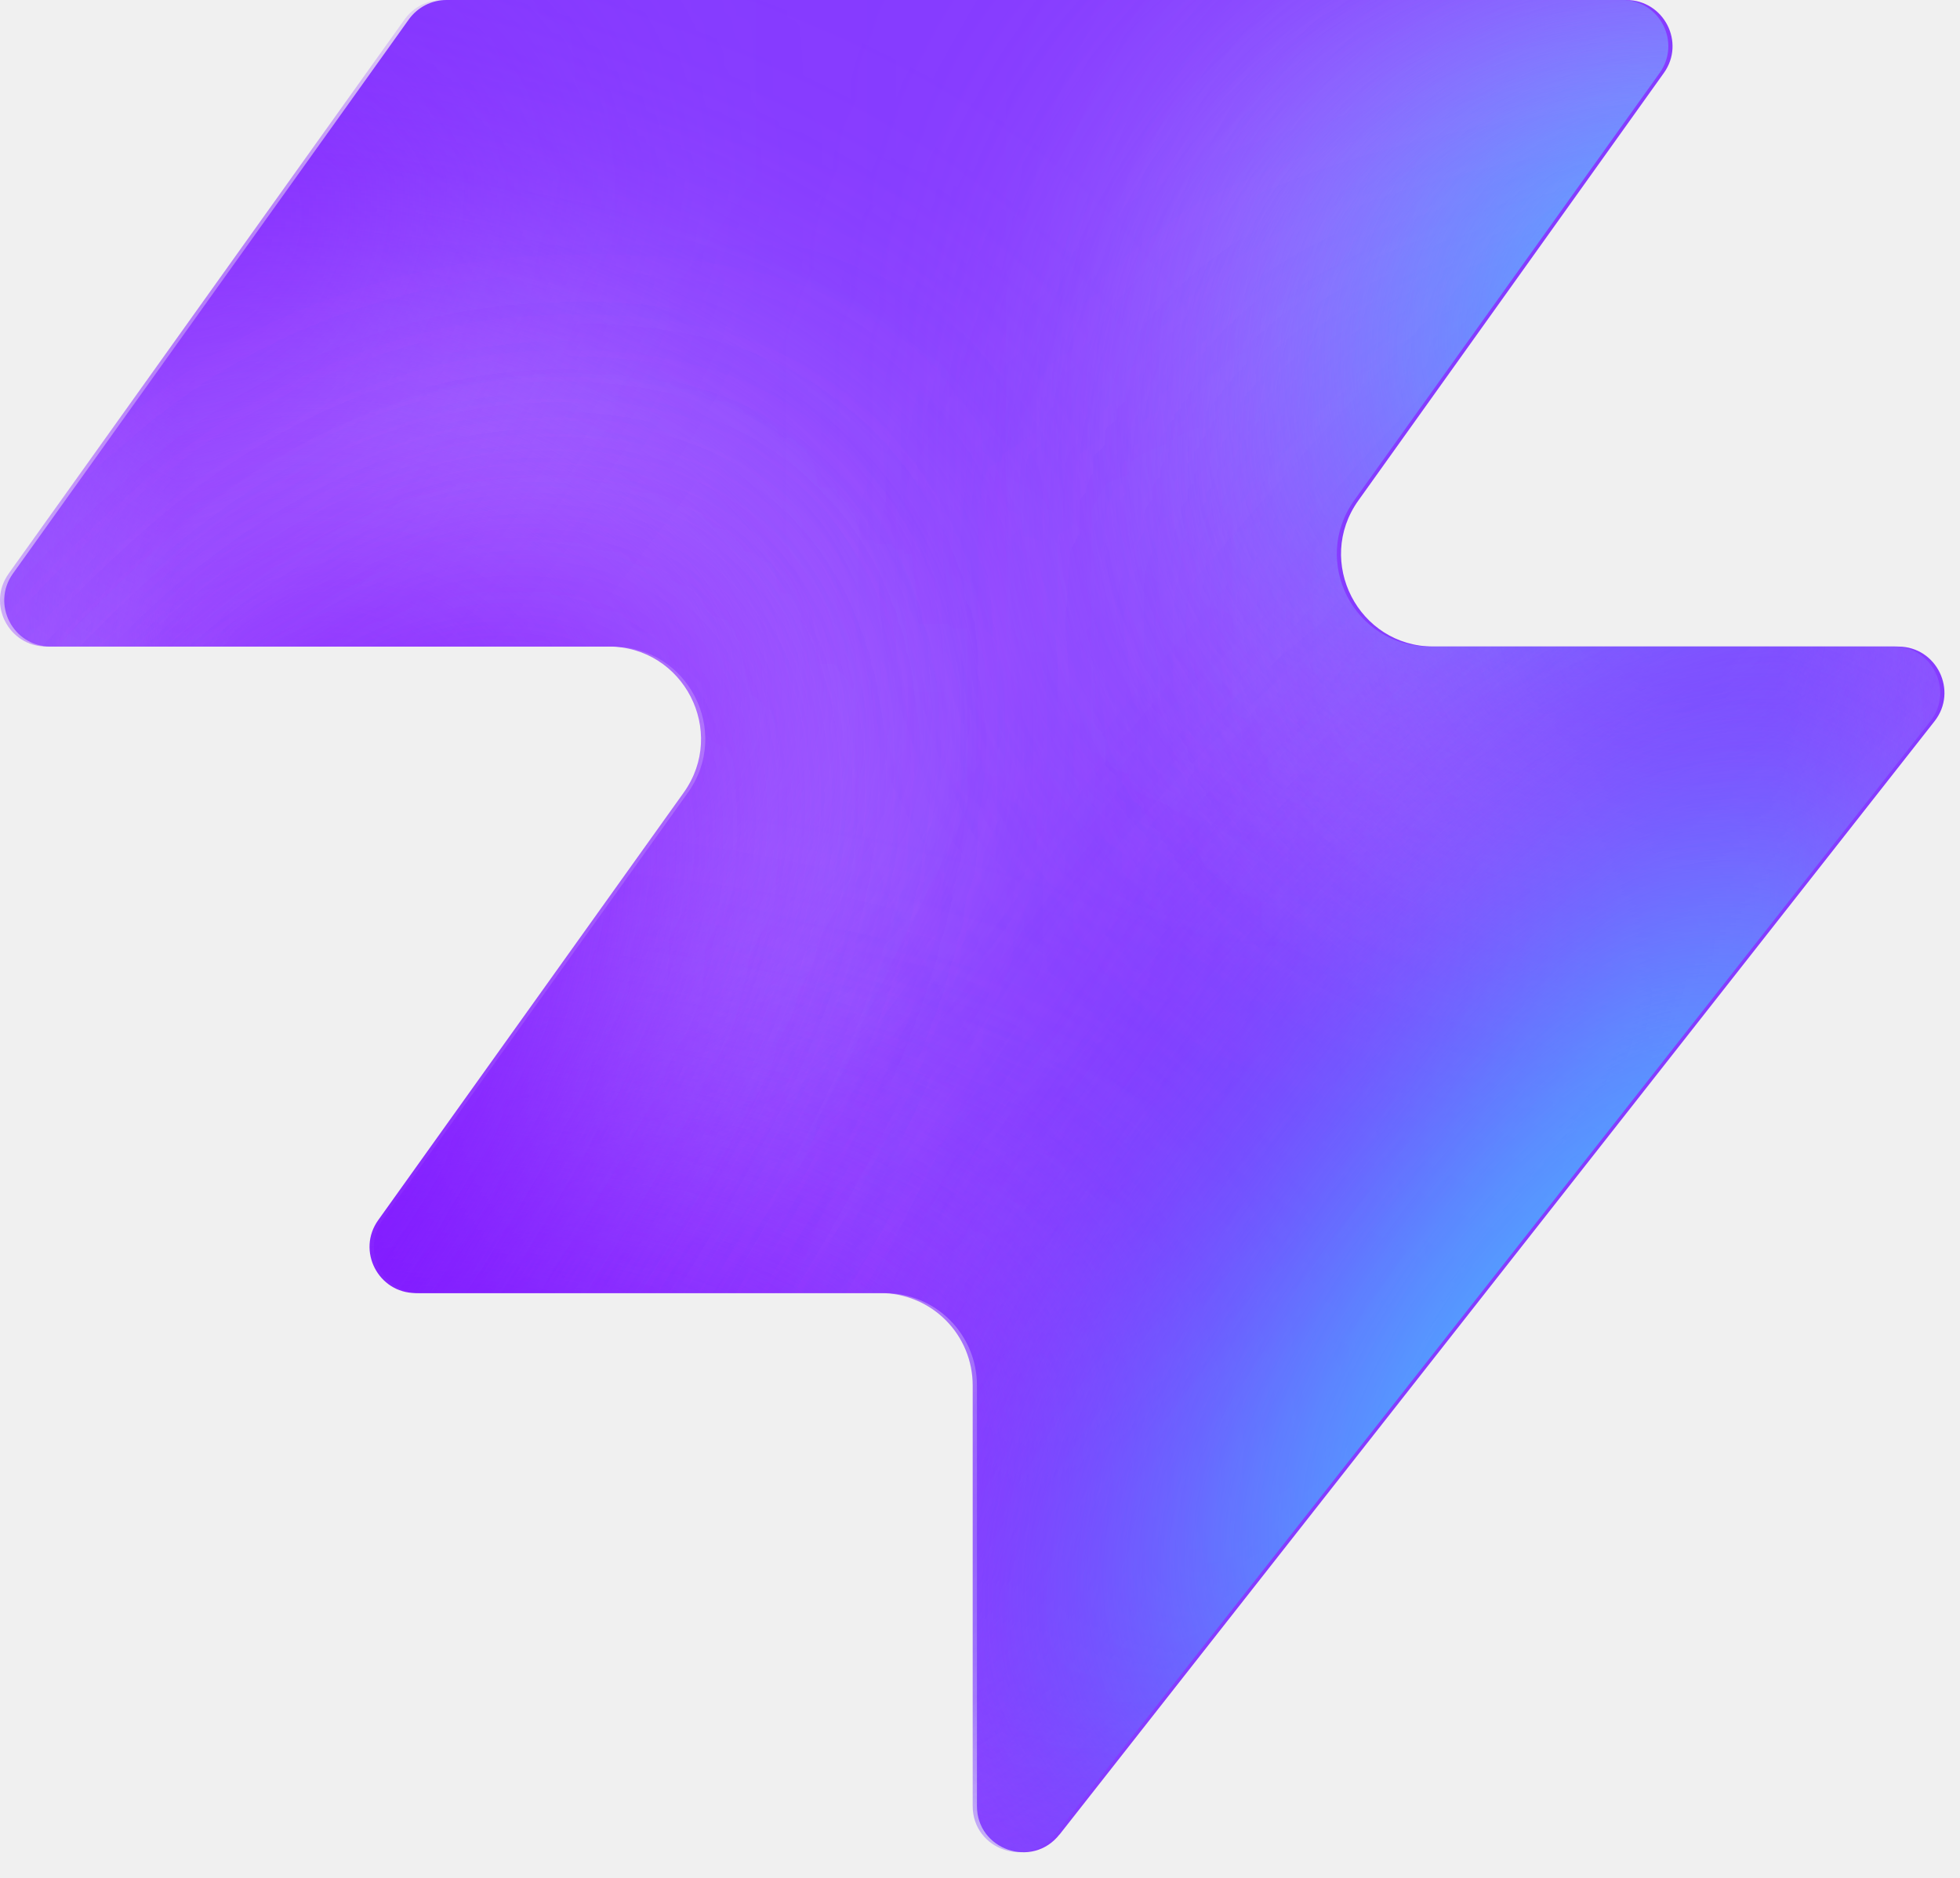
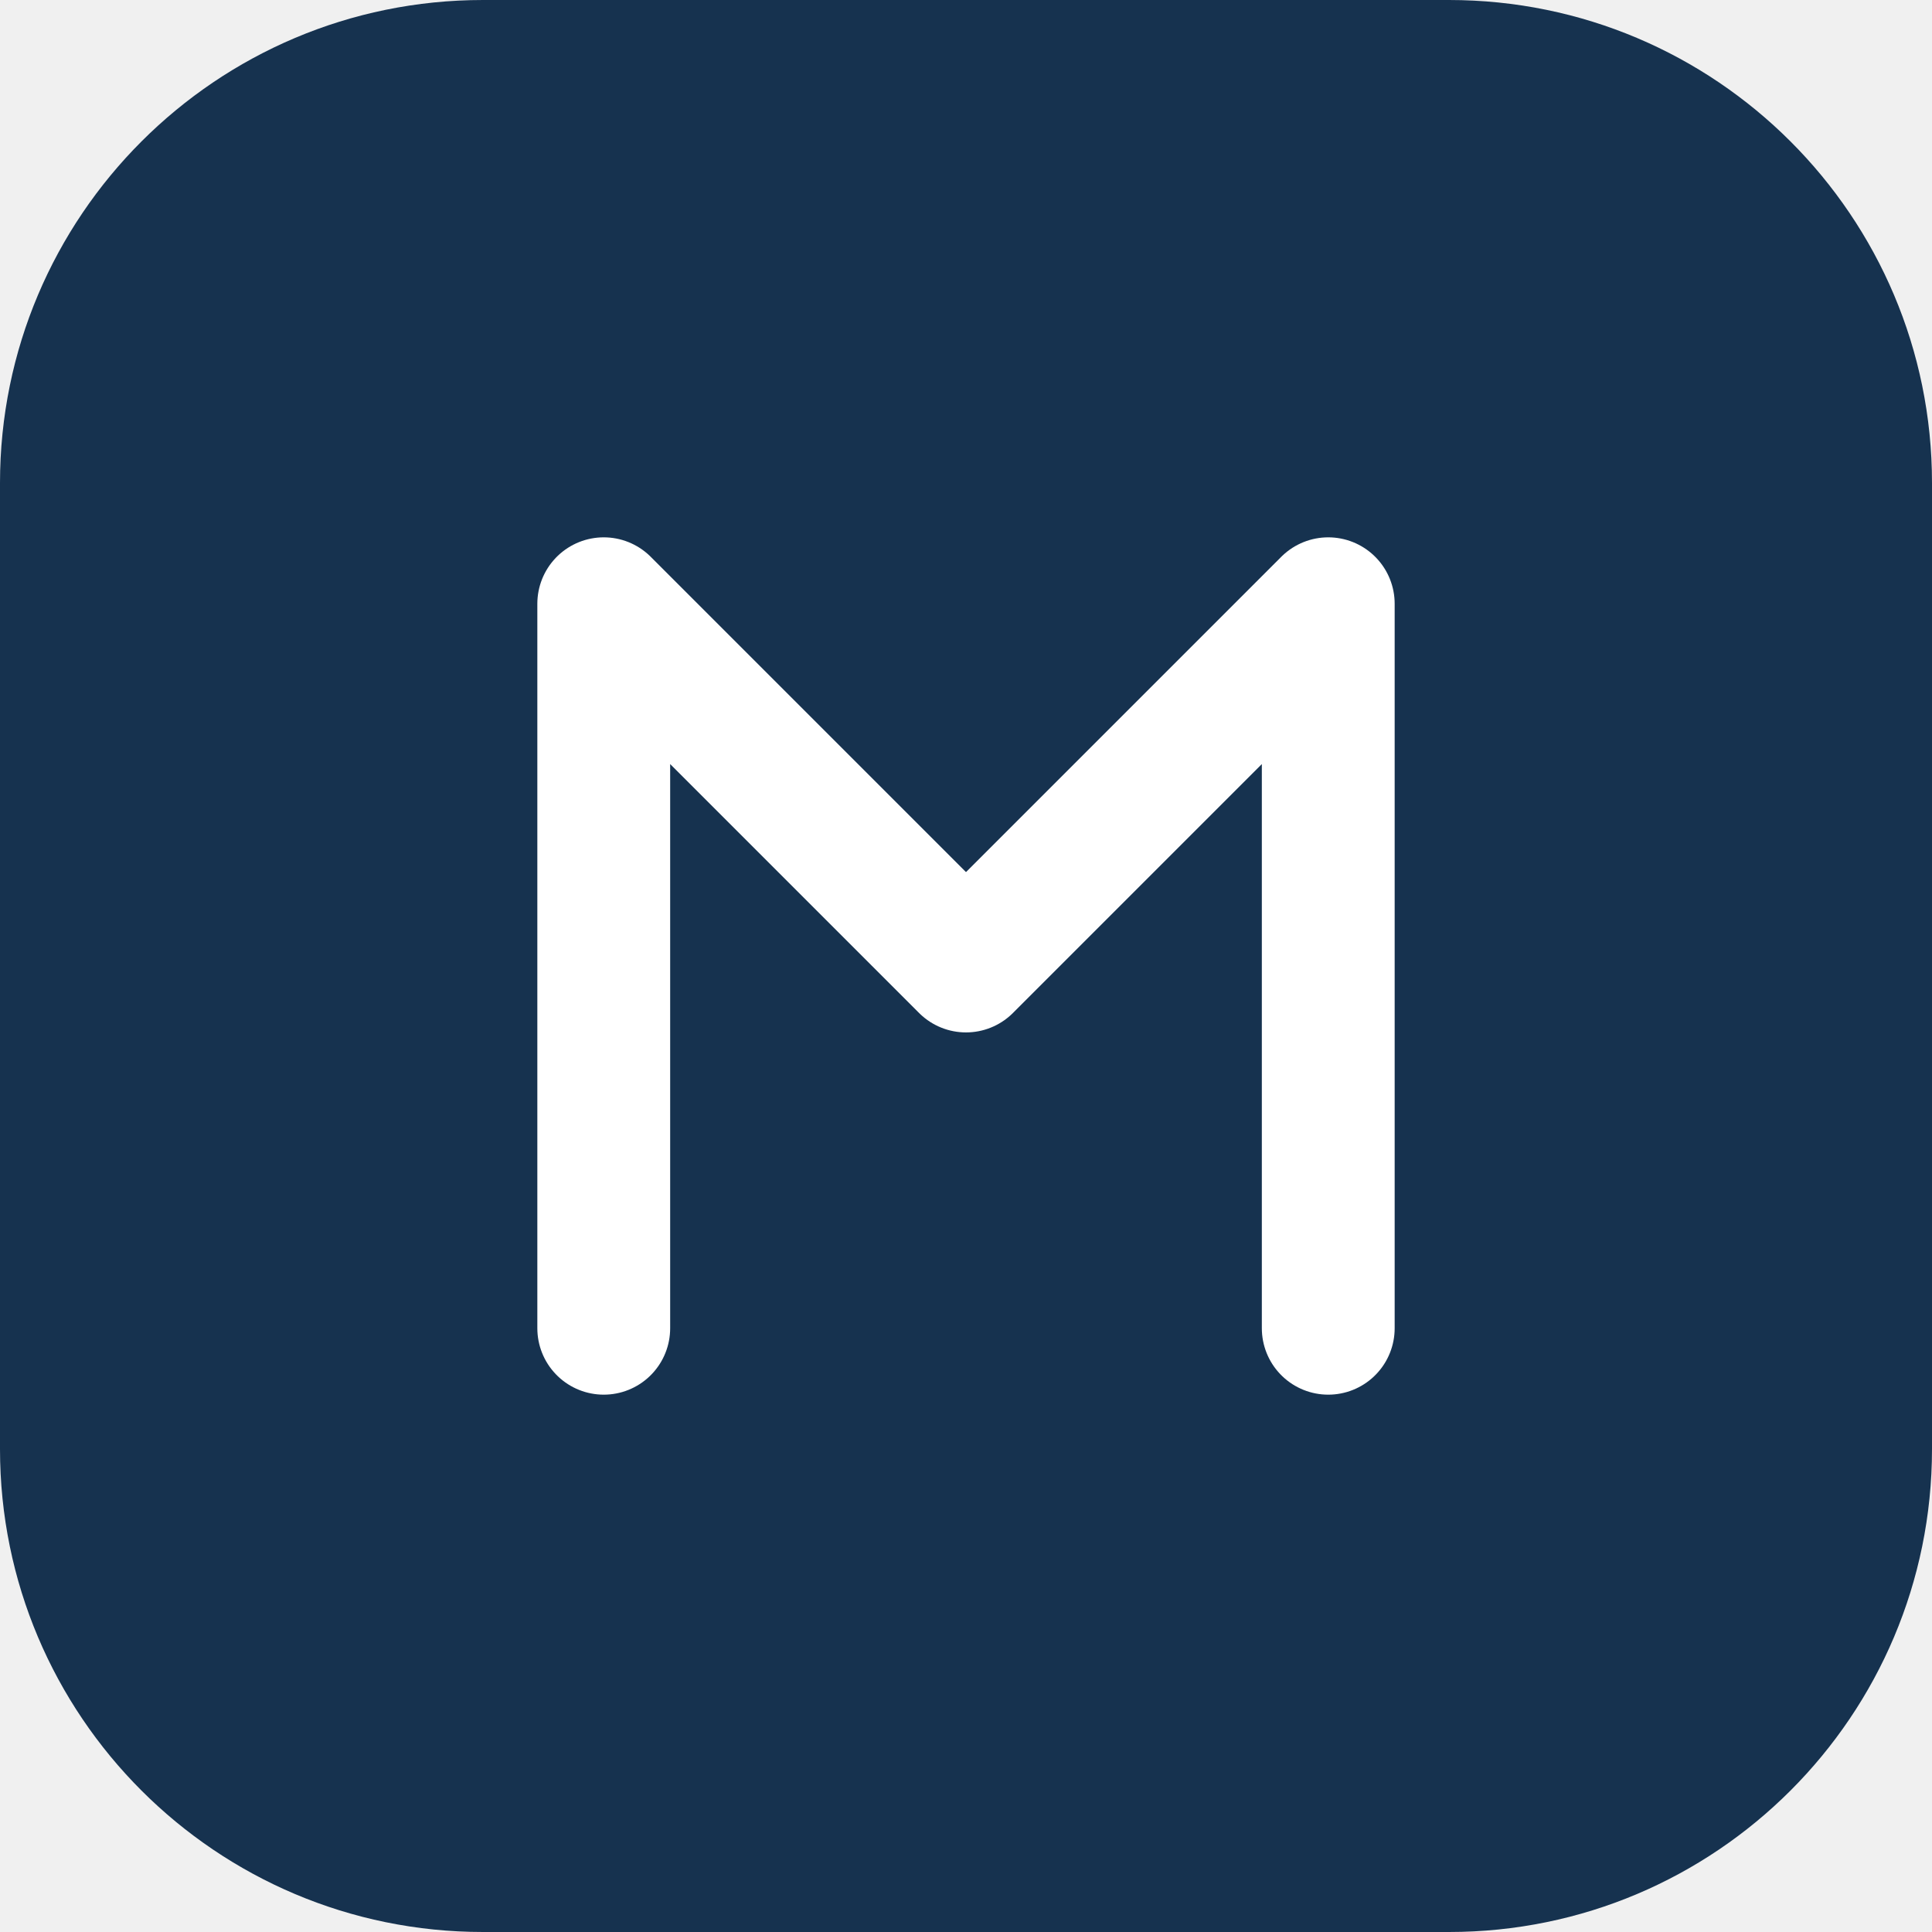
- <svg xmlns="http://www.w3.org/2000/svg" width="48" height="46" fill="none" viewBox="0 0 48 46">
-   <path fill="#863bff" d="M25.946 44.938c-.664.845-2.021.375-2.021-.698V33.937a2.26 2.26 0 0 0-2.262-2.262H10.287c-.92 0-1.456-1.04-.92-1.788l7.48-10.471c1.07-1.497 0-3.578-1.842-3.578H1.237c-.92 0-1.456-1.04-.92-1.788L10.013.474c.214-.297.556-.474.92-.474h28.894c.92 0 1.456 1.04.92 1.788l-7.48 10.471c-1.07 1.498 0 3.579 1.842 3.579h11.377c.943 0 1.473 1.088.89 1.83L25.947 44.94z" style="fill:#863bff;fill:color(display-p3 .525 .23 1);fill-opacity:1" />
-   <mask id="a" width="48" height="46" x="0" y="0" maskUnits="userSpaceOnUse" style="mask-type:alpha">
-     <path fill="#000" d="M25.842 44.938c-.664.844-2.021.375-2.021-.698V33.937a2.26 2.26 0 0 0-2.262-2.262H10.183c-.92 0-1.456-1.04-.92-1.788l7.48-10.471c1.07-1.498 0-3.579-1.842-3.579H1.133c-.92 0-1.456-1.04-.92-1.787L9.91.473c.214-.297.556-.474.92-.474h28.894c.92 0 1.456 1.04.92 1.788l-7.48 10.471c-1.07 1.498 0 3.578 1.842 3.578h11.377c.943 0 1.473 1.088.89 1.832L25.843 44.94z" style="fill:#000;fill-opacity:1" />
-   </mask>
-   <g mask="url(#a)">
-     <g filter="url(#b)">
-       <ellipse cx="5.508" cy="14.704" fill="#ede6ff" rx="5.508" ry="14.704" style="fill:#ede6ff;fill:color(display-p3 .927 .903 1);fill-opacity:1" transform="matrix(.00324 1 1 -.00324 -4.47 31.516)" />
-     </g>
-     <g filter="url(#c)">
-       <ellipse cx="10.399" cy="29.851" fill="#ede6ff" rx="10.399" ry="29.851" style="fill:#ede6ff;fill:color(display-p3 .927 .903 1);fill-opacity:1" transform="matrix(.00324 1 1 -.00324 -39.328 7.883)" />
-     </g>
-     <g filter="url(#d)">
-       <ellipse cx="5.508" cy="30.487" fill="#7e14ff" rx="5.508" ry="30.487" style="fill:#7e14ff;fill:color(display-p3 .492 .077 1);fill-opacity:1" transform="rotate(89.814 -25.913 -14.639)scale(1 -1)" />
-     </g>
-     <g filter="url(#e)">
-       <ellipse cx="5.508" cy="30.599" fill="#7e14ff" rx="5.508" ry="30.599" style="fill:#7e14ff;fill:color(display-p3 .492 .077 1);fill-opacity:1" transform="rotate(89.814 -32.644 -3.334)scale(1 -1)" />
-     </g>
-     <g filter="url(#f)">
-       <ellipse cx="5.508" cy="30.599" fill="#7e14ff" rx="5.508" ry="30.599" style="fill:#7e14ff;fill:color(display-p3 .492 .077 1);fill-opacity:1" transform="matrix(.00324 1 1 -.00324 -34.34 30.47)" />
-     </g>
-     <g filter="url(#g)">
-       <ellipse cx="14.072" cy="22.078" fill="#ede6ff" rx="14.072" ry="22.078" style="fill:#ede6ff;fill:color(display-p3 .927 .903 1);fill-opacity:1" transform="rotate(93.35 24.506 48.493)scale(-1 1)" />
-     </g>
-     <g filter="url(#h)">
-       <ellipse cx="3.47" cy="21.501" fill="#7e14ff" rx="3.47" ry="21.501" style="fill:#7e14ff;fill:color(display-p3 .492 .077 1);fill-opacity:1" transform="rotate(89.009 28.708 47.59)scale(-1 1)" />
-     </g>
-     <g filter="url(#i)">
-       <ellipse cx="3.47" cy="21.501" fill="#7e14ff" rx="3.47" ry="21.501" style="fill:#7e14ff;fill:color(display-p3 .492 .077 1);fill-opacity:1" transform="rotate(89.009 28.708 47.59)scale(-1 1)" />
-     </g>
-     <g filter="url(#j)">
-       <ellipse cx=".387" cy="8.972" fill="#7e14ff" rx="4.407" ry="29.108" style="fill:#7e14ff;fill:color(display-p3 .492 .077 1);fill-opacity:1" transform="rotate(39.51 .387 8.972)" />
-     </g>
-     <g filter="url(#k)">
-       <ellipse cx="47.523" cy="-6.092" fill="#7e14ff" rx="4.407" ry="29.108" style="fill:#7e14ff;fill:color(display-p3 .492 .077 1);fill-opacity:1" transform="rotate(37.892 47.523 -6.092)" />
-     </g>
-     <g filter="url(#l)">
-       <ellipse cx="41.412" cy="6.333" fill="#47bfff" rx="5.971" ry="9.665" style="fill:#47bfff;fill:color(display-p3 .28 .748 1);fill-opacity:1" transform="rotate(37.892 41.412 6.333)" />
-     </g>
-     <g filter="url(#m)">
-       <ellipse cx="-1.879" cy="38.332" fill="#7e14ff" rx="4.407" ry="29.108" style="fill:#7e14ff;fill:color(display-p3 .492 .077 1);fill-opacity:1" transform="rotate(37.892 -1.88 38.332)" />
-     </g>
-     <g filter="url(#n)">
-       <ellipse cx="-1.879" cy="38.332" fill="#7e14ff" rx="4.407" ry="29.108" style="fill:#7e14ff;fill:color(display-p3 .492 .077 1);fill-opacity:1" transform="rotate(37.892 -1.88 38.332)" />
-     </g>
-     <g filter="url(#o)">
-       <ellipse cx="35.651" cy="29.907" fill="#7e14ff" rx="4.407" ry="29.108" style="fill:#7e14ff;fill:color(display-p3 .492 .077 1);fill-opacity:1" transform="rotate(37.892 35.651 29.907)" />
-     </g>
-     <g filter="url(#p)">
-       <ellipse cx="38.418" cy="32.4" fill="#47bfff" rx="5.971" ry="15.297" style="fill:#47bfff;fill:color(display-p3 .28 .748 1);fill-opacity:1" transform="rotate(37.892 38.418 32.4)" />
-     </g>
-   </g>
-   <defs>
-     <filter id="b" width="60.045" height="41.654" x="-19.77" y="16.149" color-interpolation-filters="sRGB" filterUnits="userSpaceOnUse">
-       <feFlood flood-opacity="0" result="BackgroundImageFix" />
-       <feBlend in="SourceGraphic" in2="BackgroundImageFix" result="shape" />
-       <feGaussianBlur result="effect1_foregroundBlur_2002_17158" stdDeviation="7.659" />
-     </filter>
-     <filter id="c" width="90.34" height="51.437" x="-54.613" y="-7.533" color-interpolation-filters="sRGB" filterUnits="userSpaceOnUse">
-       <feFlood flood-opacity="0" result="BackgroundImageFix" />
-       <feBlend in="SourceGraphic" in2="BackgroundImageFix" result="shape" />
-       <feGaussianBlur result="effect1_foregroundBlur_2002_17158" stdDeviation="7.659" />
-     </filter>
-     <filter id="d" width="79.355" height="29.4" x="-49.64" y="2.03" color-interpolation-filters="sRGB" filterUnits="userSpaceOnUse">
-       <feFlood flood-opacity="0" result="BackgroundImageFix" />
-       <feBlend in="SourceGraphic" in2="BackgroundImageFix" result="shape" />
-       <feGaussianBlur result="effect1_foregroundBlur_2002_17158" stdDeviation="4.596" />
-     </filter>
-     <filter id="e" width="79.579" height="29.4" x="-45.045" y="20.029" color-interpolation-filters="sRGB" filterUnits="userSpaceOnUse">
-       <feFlood flood-opacity="0" result="BackgroundImageFix" />
-       <feBlend in="SourceGraphic" in2="BackgroundImageFix" result="shape" />
-       <feGaussianBlur result="effect1_foregroundBlur_2002_17158" stdDeviation="4.596" />
-     </filter>
-     <filter id="f" width="79.579" height="29.4" x="-43.513" y="21.178" color-interpolation-filters="sRGB" filterUnits="userSpaceOnUse">
-       <feFlood flood-opacity="0" result="BackgroundImageFix" />
-       <feBlend in="SourceGraphic" in2="BackgroundImageFix" result="shape" />
-       <feGaussianBlur result="effect1_foregroundBlur_2002_17158" stdDeviation="4.596" />
-     </filter>
-     <filter id="g" width="74.749" height="58.852" x="15.756" y="-17.901" color-interpolation-filters="sRGB" filterUnits="userSpaceOnUse">
-       <feFlood flood-opacity="0" result="BackgroundImageFix" />
-       <feBlend in="SourceGraphic" in2="BackgroundImageFix" result="shape" />
-       <feGaussianBlur result="effect1_foregroundBlur_2002_17158" stdDeviation="7.659" />
-     </filter>
-     <filter id="h" width="61.377" height="25.362" x="23.548" y="2.284" color-interpolation-filters="sRGB" filterUnits="userSpaceOnUse">
-       <feFlood flood-opacity="0" result="BackgroundImageFix" />
-       <feBlend in="SourceGraphic" in2="BackgroundImageFix" result="shape" />
-       <feGaussianBlur result="effect1_foregroundBlur_2002_17158" stdDeviation="4.596" />
-     </filter>
-     <filter id="i" width="61.377" height="25.362" x="23.548" y="2.284" color-interpolation-filters="sRGB" filterUnits="userSpaceOnUse">
-       <feFlood flood-opacity="0" result="BackgroundImageFix" />
-       <feBlend in="SourceGraphic" in2="BackgroundImageFix" result="shape" />
-       <feGaussianBlur result="effect1_foregroundBlur_2002_17158" stdDeviation="4.596" />
-     </filter>
-     <filter id="j" width="56.045" height="63.649" x="-27.636" y="-22.853" color-interpolation-filters="sRGB" filterUnits="userSpaceOnUse">
-       <feFlood flood-opacity="0" result="BackgroundImageFix" />
-       <feBlend in="SourceGraphic" in2="BackgroundImageFix" result="shape" />
-       <feGaussianBlur result="effect1_foregroundBlur_2002_17158" stdDeviation="4.596" />
-     </filter>
-     <filter id="k" width="54.814" height="64.646" x="20.116" y="-38.415" color-interpolation-filters="sRGB" filterUnits="userSpaceOnUse">
-       <feFlood flood-opacity="0" result="BackgroundImageFix" />
-       <feBlend in="SourceGraphic" in2="BackgroundImageFix" result="shape" />
-       <feGaussianBlur result="effect1_foregroundBlur_2002_17158" stdDeviation="4.596" />
-     </filter>
-     <filter id="l" width="33.541" height="35.313" x="24.641" y="-11.323" color-interpolation-filters="sRGB" filterUnits="userSpaceOnUse">
-       <feFlood flood-opacity="0" result="BackgroundImageFix" />
-       <feBlend in="SourceGraphic" in2="BackgroundImageFix" result="shape" />
-       <feGaussianBlur result="effect1_foregroundBlur_2002_17158" stdDeviation="4.596" />
-     </filter>
-     <filter id="m" width="54.814" height="64.646" x="-29.286" y="6.009" color-interpolation-filters="sRGB" filterUnits="userSpaceOnUse">
-       <feFlood flood-opacity="0" result="BackgroundImageFix" />
-       <feBlend in="SourceGraphic" in2="BackgroundImageFix" result="shape" />
-       <feGaussianBlur result="effect1_foregroundBlur_2002_17158" stdDeviation="4.596" />
-     </filter>
-     <filter id="n" width="54.814" height="64.646" x="-29.286" y="6.009" color-interpolation-filters="sRGB" filterUnits="userSpaceOnUse">
-       <feFlood flood-opacity="0" result="BackgroundImageFix" />
-       <feBlend in="SourceGraphic" in2="BackgroundImageFix" result="shape" />
-       <feGaussianBlur result="effect1_foregroundBlur_2002_17158" stdDeviation="4.596" />
-     </filter>
-     <filter id="o" width="54.814" height="64.646" x="8.244" y="-2.416" color-interpolation-filters="sRGB" filterUnits="userSpaceOnUse">
-       <feFlood flood-opacity="0" result="BackgroundImageFix" />
-       <feBlend in="SourceGraphic" in2="BackgroundImageFix" result="shape" />
-       <feGaussianBlur result="effect1_foregroundBlur_2002_17158" stdDeviation="4.596" />
-     </filter>
-     <filter id="p" width="39.409" height="43.623" x="18.713" y="10.588" color-interpolation-filters="sRGB" filterUnits="userSpaceOnUse">
-       <feFlood flood-opacity="0" result="BackgroundImageFix" />
-       <feBlend in="SourceGraphic" in2="BackgroundImageFix" result="shape" />
-       <feGaussianBlur result="effect1_foregroundBlur_2002_17158" stdDeviation="4.596" />
-     </filter>
-   </defs>
+ <svg xmlns="http://www.w3.org/2000/svg" viewBox="0 0 32 32">
+   <rect width="32" height="32" rx="8" fill="#16324F" />
+   <path d="M10 22V10l6 6 6-6v12" fill="none" stroke="#fff" stroke-linecap="round" stroke-linejoin="round" stroke-width="2.2" />
</svg>
